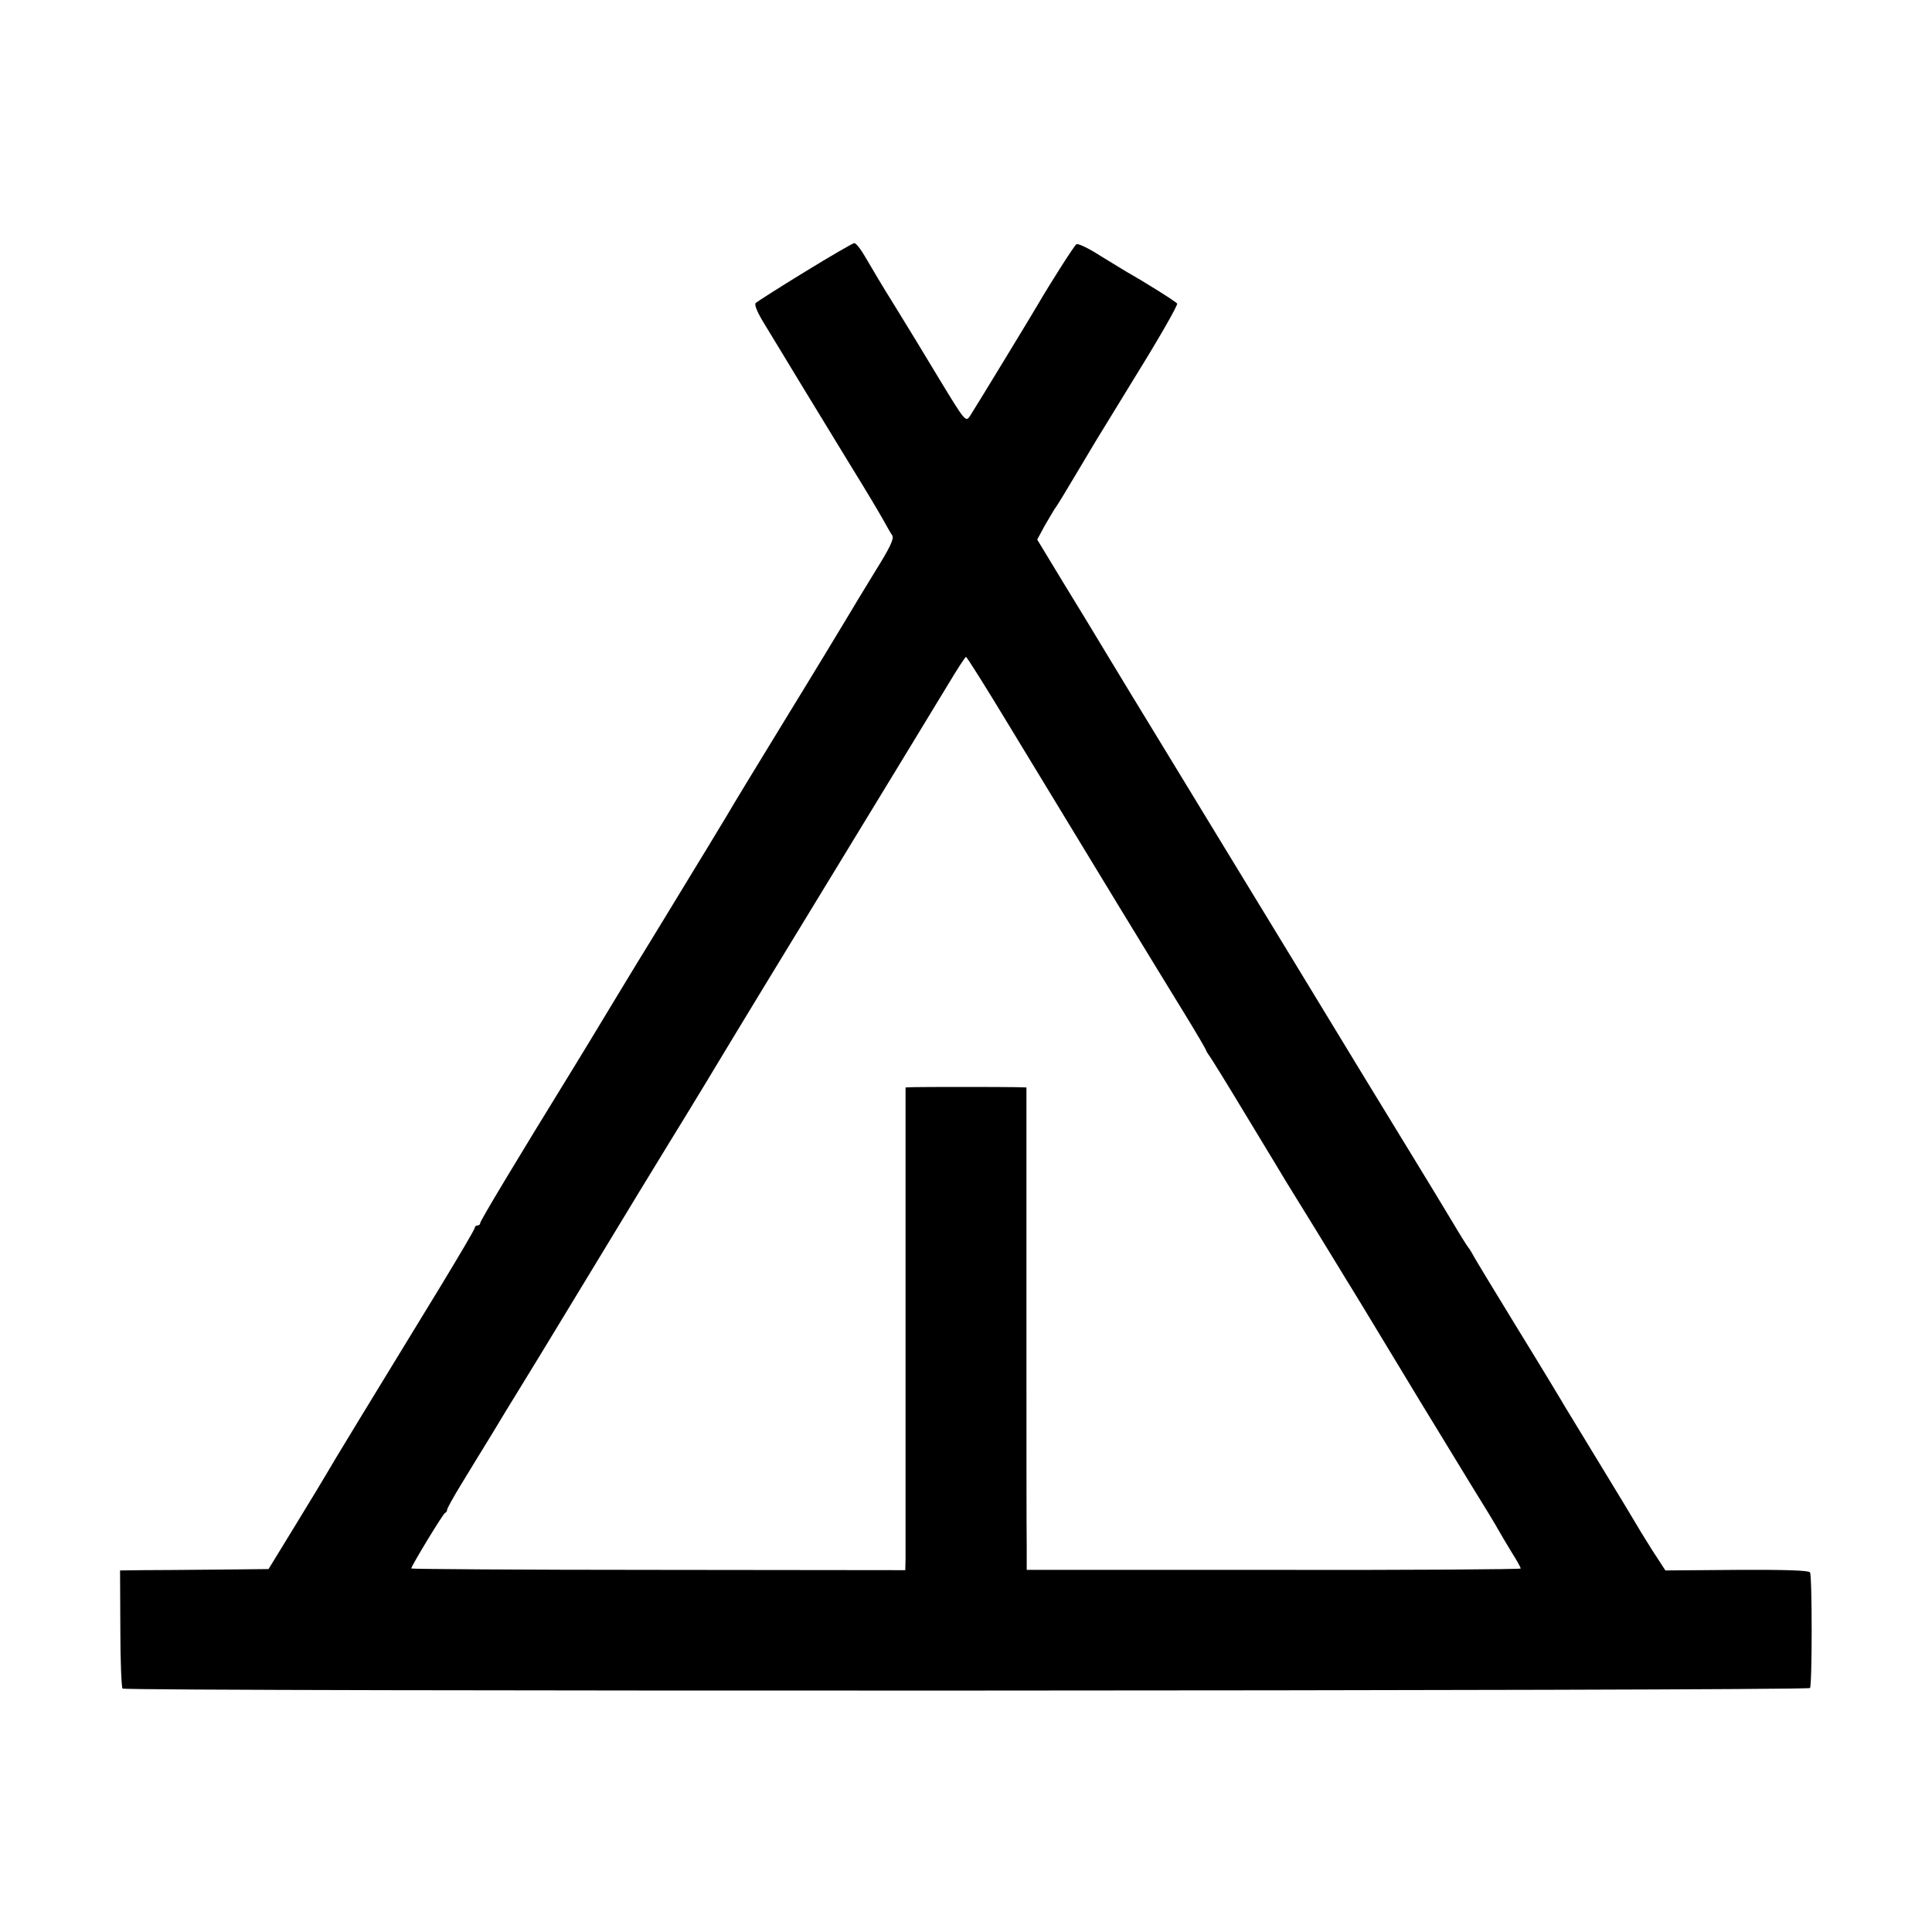
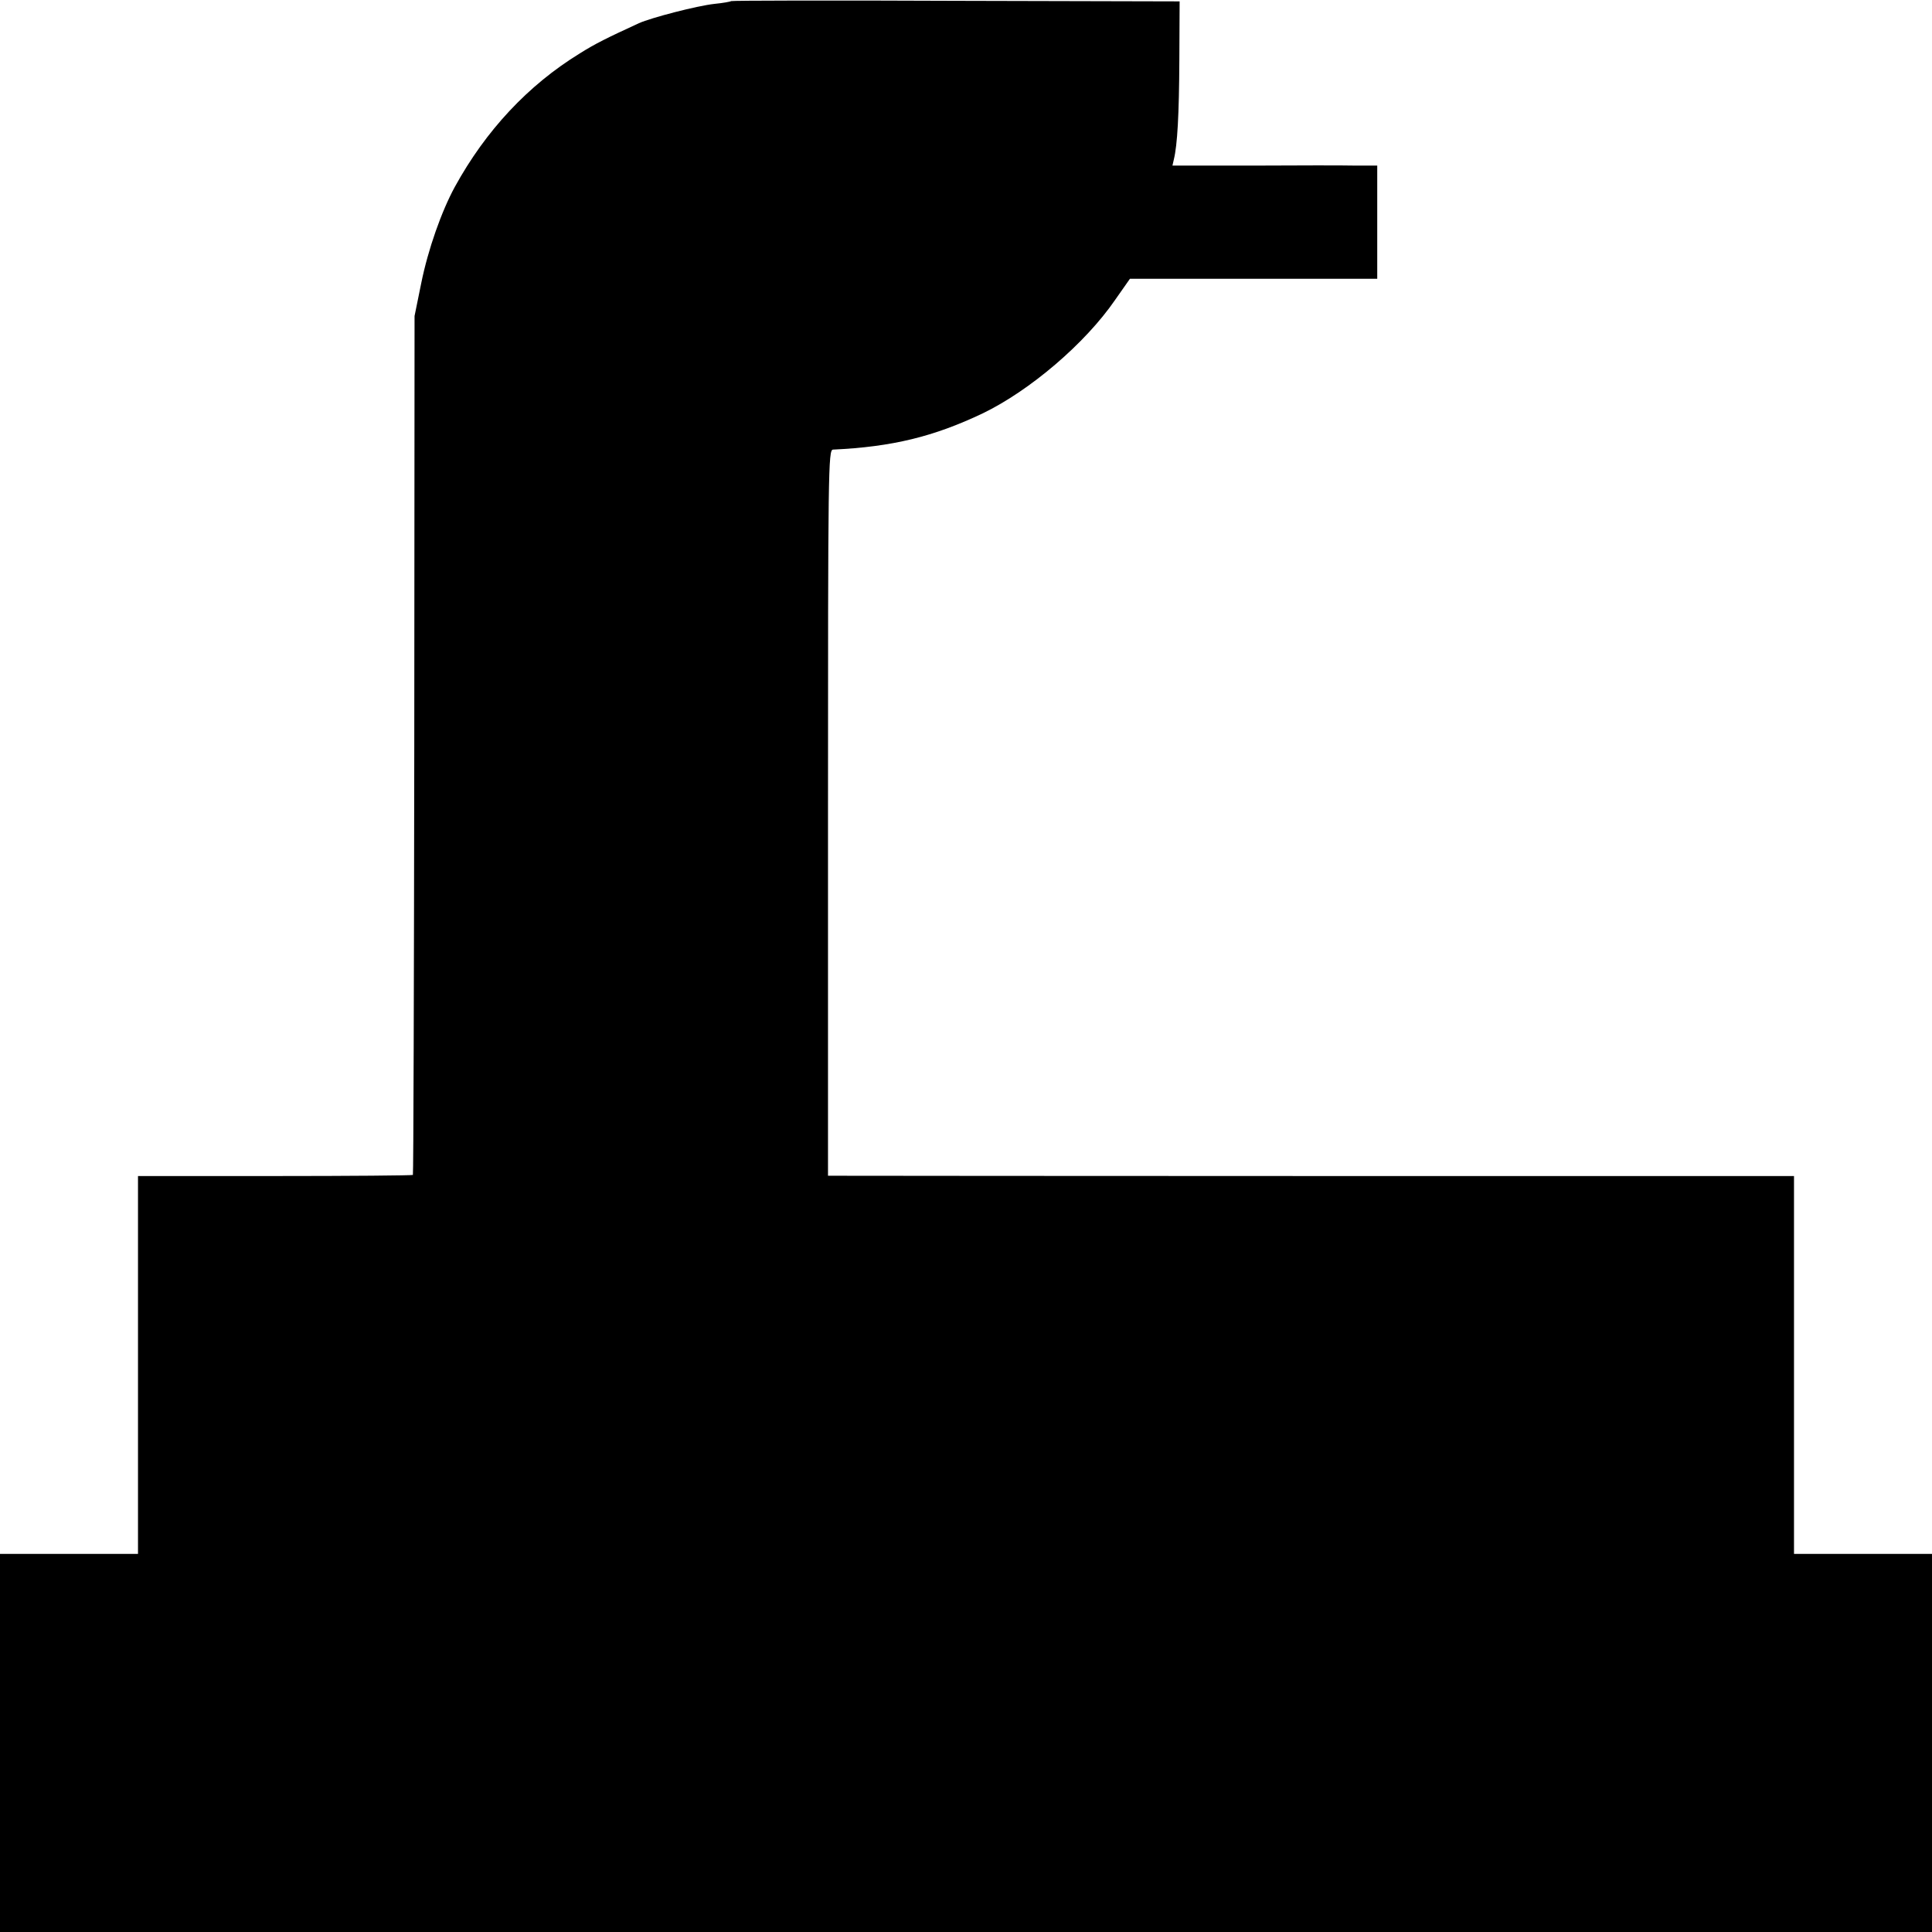
<svg xmlns="http://www.w3.org/2000/svg" version="1.0" width="700pt" height="700pt" viewBox="0 0 700 700" preserveAspectRatio="xMidYMid meet">
  <g transform="translate(0,700) scale(0.1,-0.1)" fill="#000000" stroke="none">
-     <path d="M2916 6015 c-93 -57 -173 -108 -178 -113 -6 -6 7 -36 33 -78 23 -38 86 -141 139 -229 54 -88 135 -221 180 -295 46 -74 94 -155 108 -180 14 -25 29 -52 35 -60 7 -12 -9 -45 -62 -130 -39 -63 -85 -140 -103 -170 -18 -30 -117 -194 -222 -365 -104 -170 -199 -326 -210 -346 -12 -19 -61 -102 -111 -183 -49 -81 -101 -166 -115 -189 -14 -23 -39 -64 -55 -90 -17 -27 -77 -126 -134 -220 -57 -95 -127 -210 -156 -257 -194 -315 -325 -533 -325 -541 0 -5 -4 -9 -10 -9 -5 0 -10 -4 -10 -9 0 -5 -55 -98 -121 -207 -247 -404 -403 -660 -416 -684 -8 -14 -58 -97 -112 -185 l-98 -160 -189 -2 c-104 -1 -225 -2 -269 -2 l-80 -1 1 -210 c0 -116 4 -213 8 -218 11 -11 6107 -9 6114 2 8 13 8 406 0 419 -4 7 -88 10 -265 9 l-259 -2 -50 77 c-27 43 -54 87 -60 98 -6 11 -62 103 -124 205 -62 102 -120 197 -129 212 -9 16 -85 142 -170 280 -85 139 -160 262 -165 273 -6 11 -13 22 -16 25 -3 3 -30 46 -59 95 -30 50 -102 169 -161 265 -59 96 -240 393 -402 660 -163 267 -371 609 -463 760 -92 151 -194 318 -225 370 -31 52 -101 167 -155 255 l-97 160 27 50 c16 27 32 55 36 61 5 5 38 59 74 120 36 60 69 116 74 124 5 8 75 122 155 253 81 131 144 242 141 247 -4 7 -114 76 -183 115 -10 6 -52 32 -95 58 -42 27 -81 46 -87 42 -8 -5 -94 -140 -140 -219 -19 -33 -221 -365 -246 -404 -15 -22 -18 -18 -111 135 -52 87 -123 203 -157 258 -67 108 -67 110 -111 184 -16 28 -34 51 -40 50 -5 0 -86 -47 -179 -104z m739 -1642 c319 -526 519 -854 637 -1046 43 -70 78 -130 78 -133 0 -2 5 -10 10 -17 6 -7 69 -109 140 -227 72 -118 134 -222 139 -230 5 -8 55 -89 111 -180 56 -91 105 -172 110 -180 9 -14 52 -84 270 -445 54 -88 135 -221 180 -295 46 -74 91 -148 100 -165 9 -16 31 -53 48 -81 18 -28 32 -54 32 -57 0 -3 -403 -6 -895 -5 l-895 0 0 81 c-1 45 -1 439 -1 875 l0 792 -37 1 c-57 1 -344 1 -374 0 l-27 -1 0 -832 c0 -458 0 -852 0 -875 l-1 -42 -895 1 c-492 0 -895 3 -895 5 0 9 115 198 122 201 5 2 8 7 8 12 0 5 23 46 51 92 28 46 78 128 112 183 33 55 70 116 82 135 12 19 132 215 265 435 133 220 266 438 295 485 65 105 206 338 220 362 6 10 172 284 370 608 198 325 387 635 420 690 33 55 62 100 65 100 3 0 73 -111 155 -247z" />
+     <path d="M2649 6996 c-2 -2 -29 -7 -60 -10 -64 -7 -229 -50 -274 -70 -115 -53 -158 -74 -215 -110 -187 -115 -340 -279 -452 -483 -48 -88 -97 -226 -122 -350 l-24 -118 -1 -1554 c-1 -855 -3 -1556 -5 -1558 -2 -2 -227 -4 -500 -4 l-496 0 0 -684 0 -685 -250 0 -250 0 0 -685 0 -685 3500 0 3500 0 0 685 0 685 -250 0 -250 0 0 685 0 684 -1692 0 c-931 0 -1719 1 -1750 1 l-58 0 0 1315 c0 1245 1 1315 18 1316 215 10 365 47 542 131 172 83 372 254 480 411 l54 77 448 0 448 0 0 205 0 205 -77 0 c-43 1 -210 1 -372 0 l-293 0 5 22 c13 53 19 162 20 361 l1 212 -810 2 c-446 2 -813 1 -815 -1z" />
  </g>
</svg>
